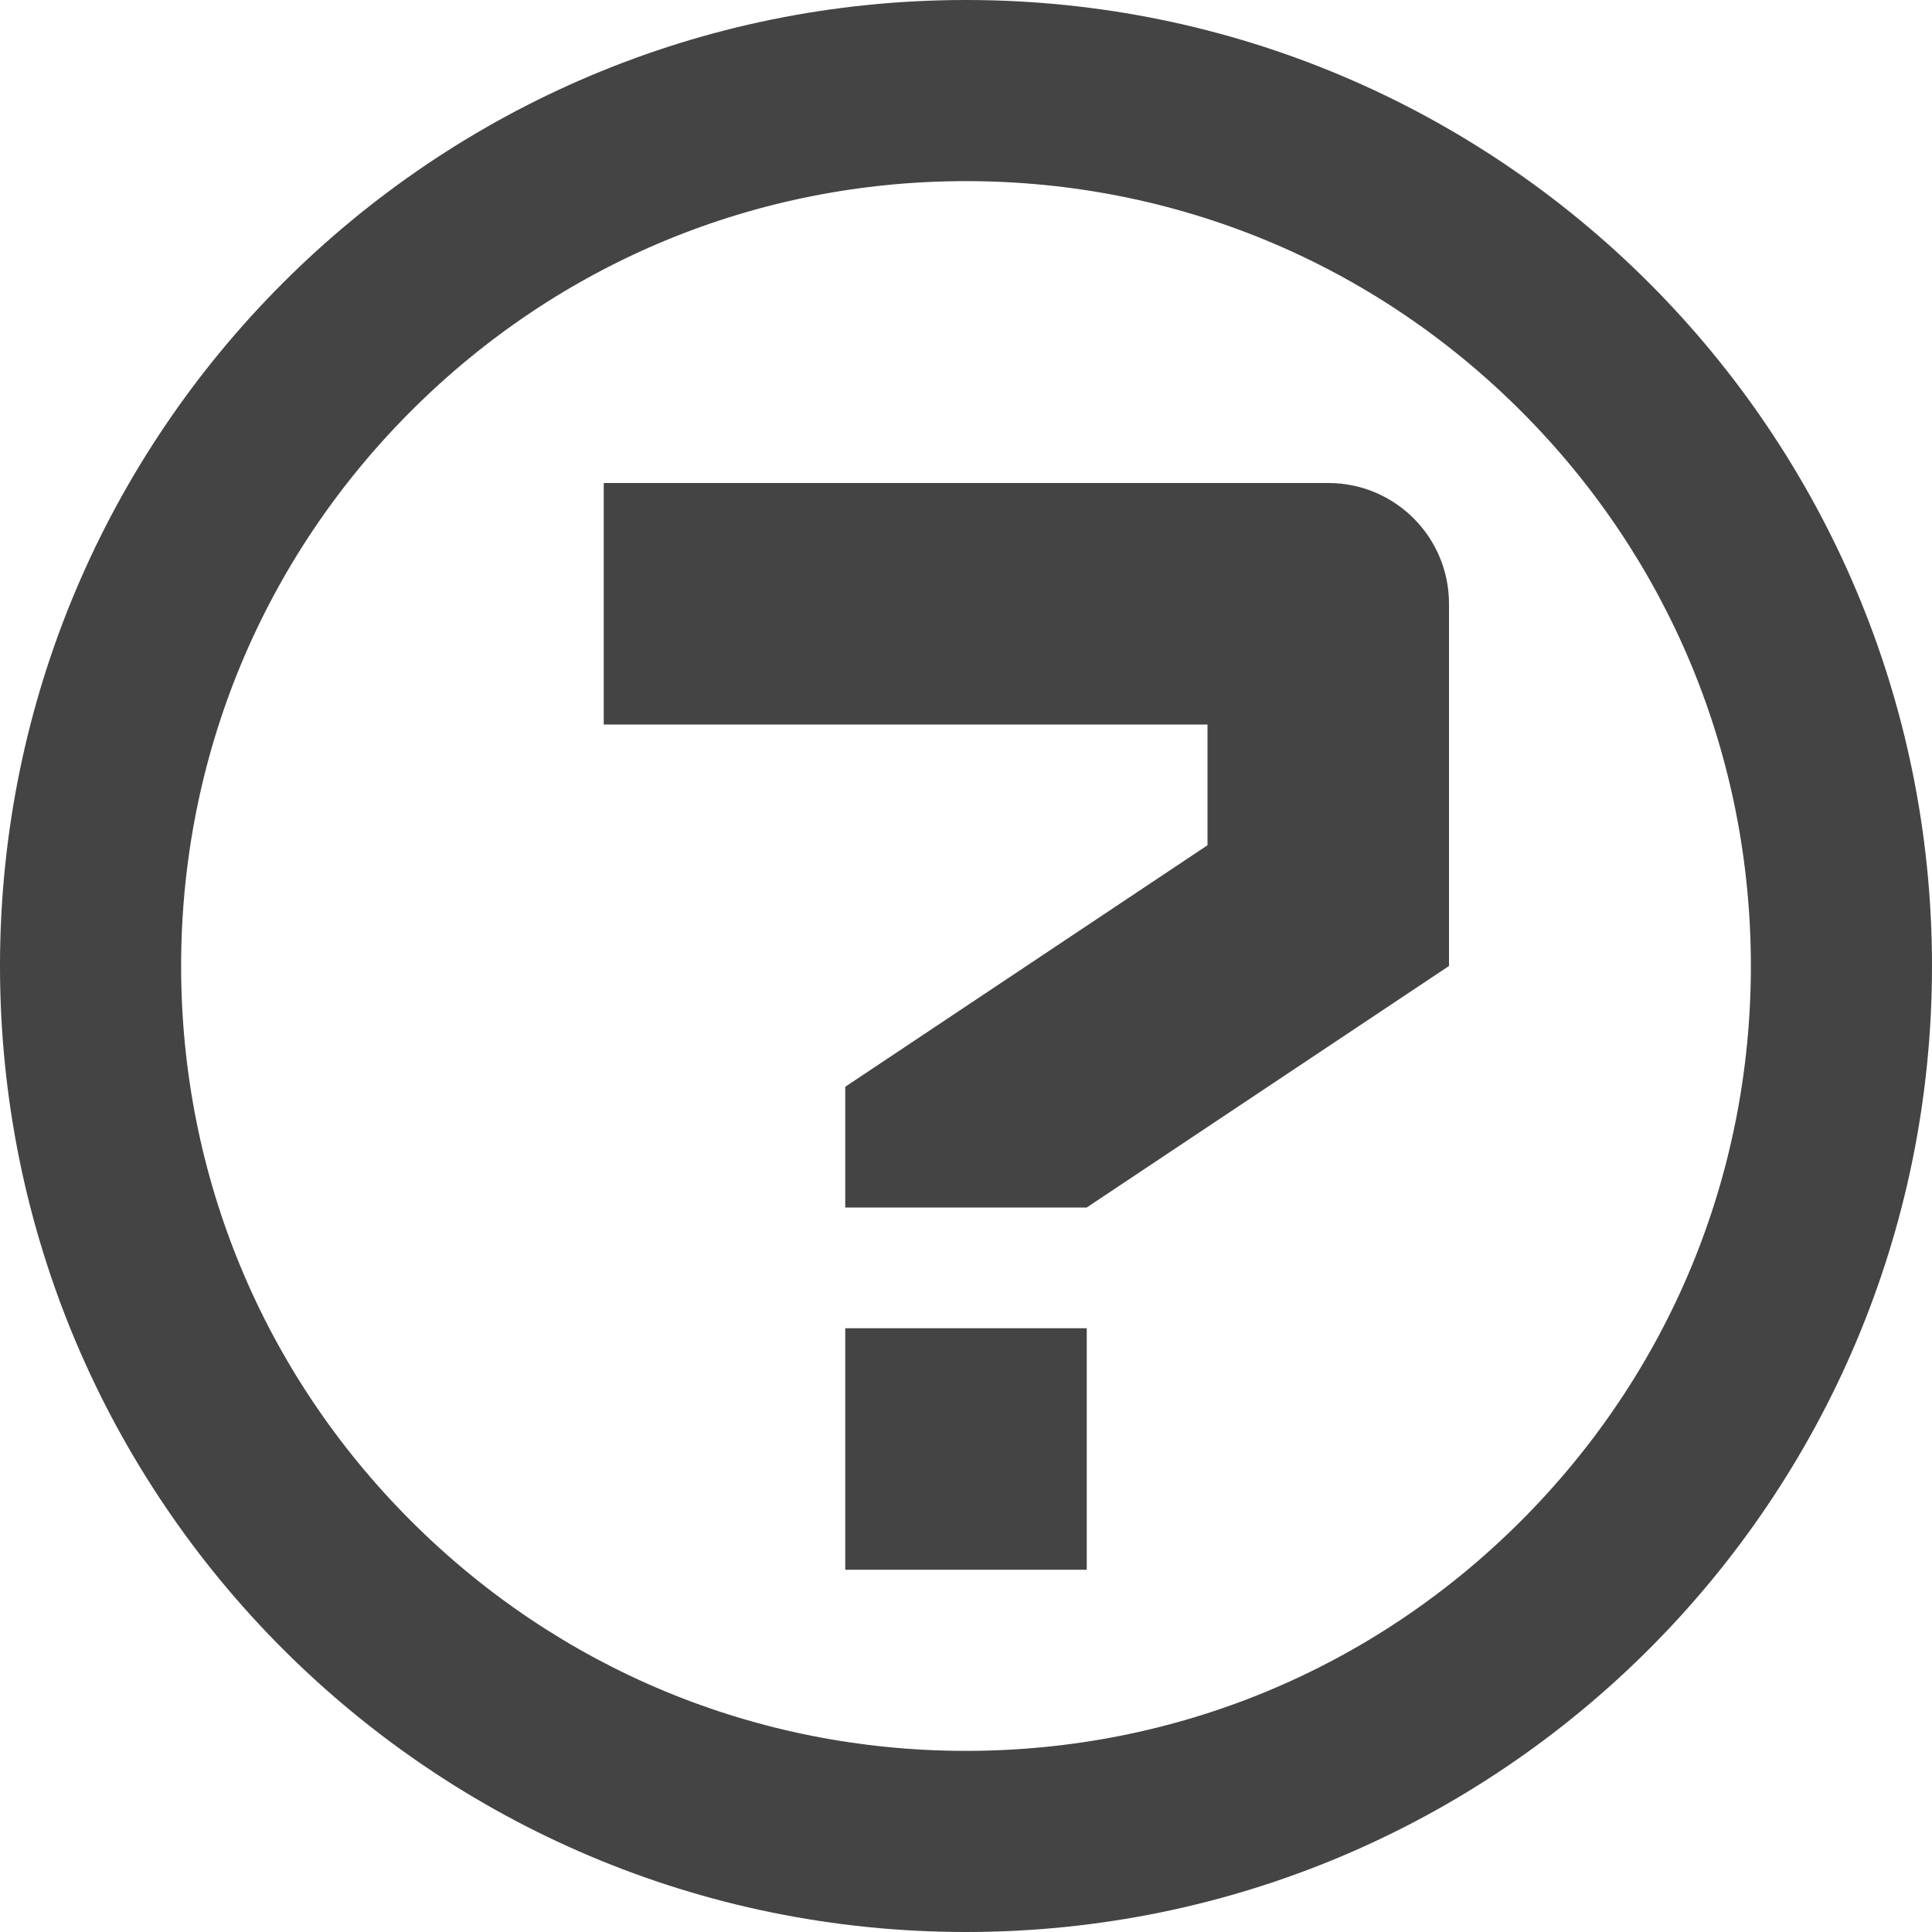
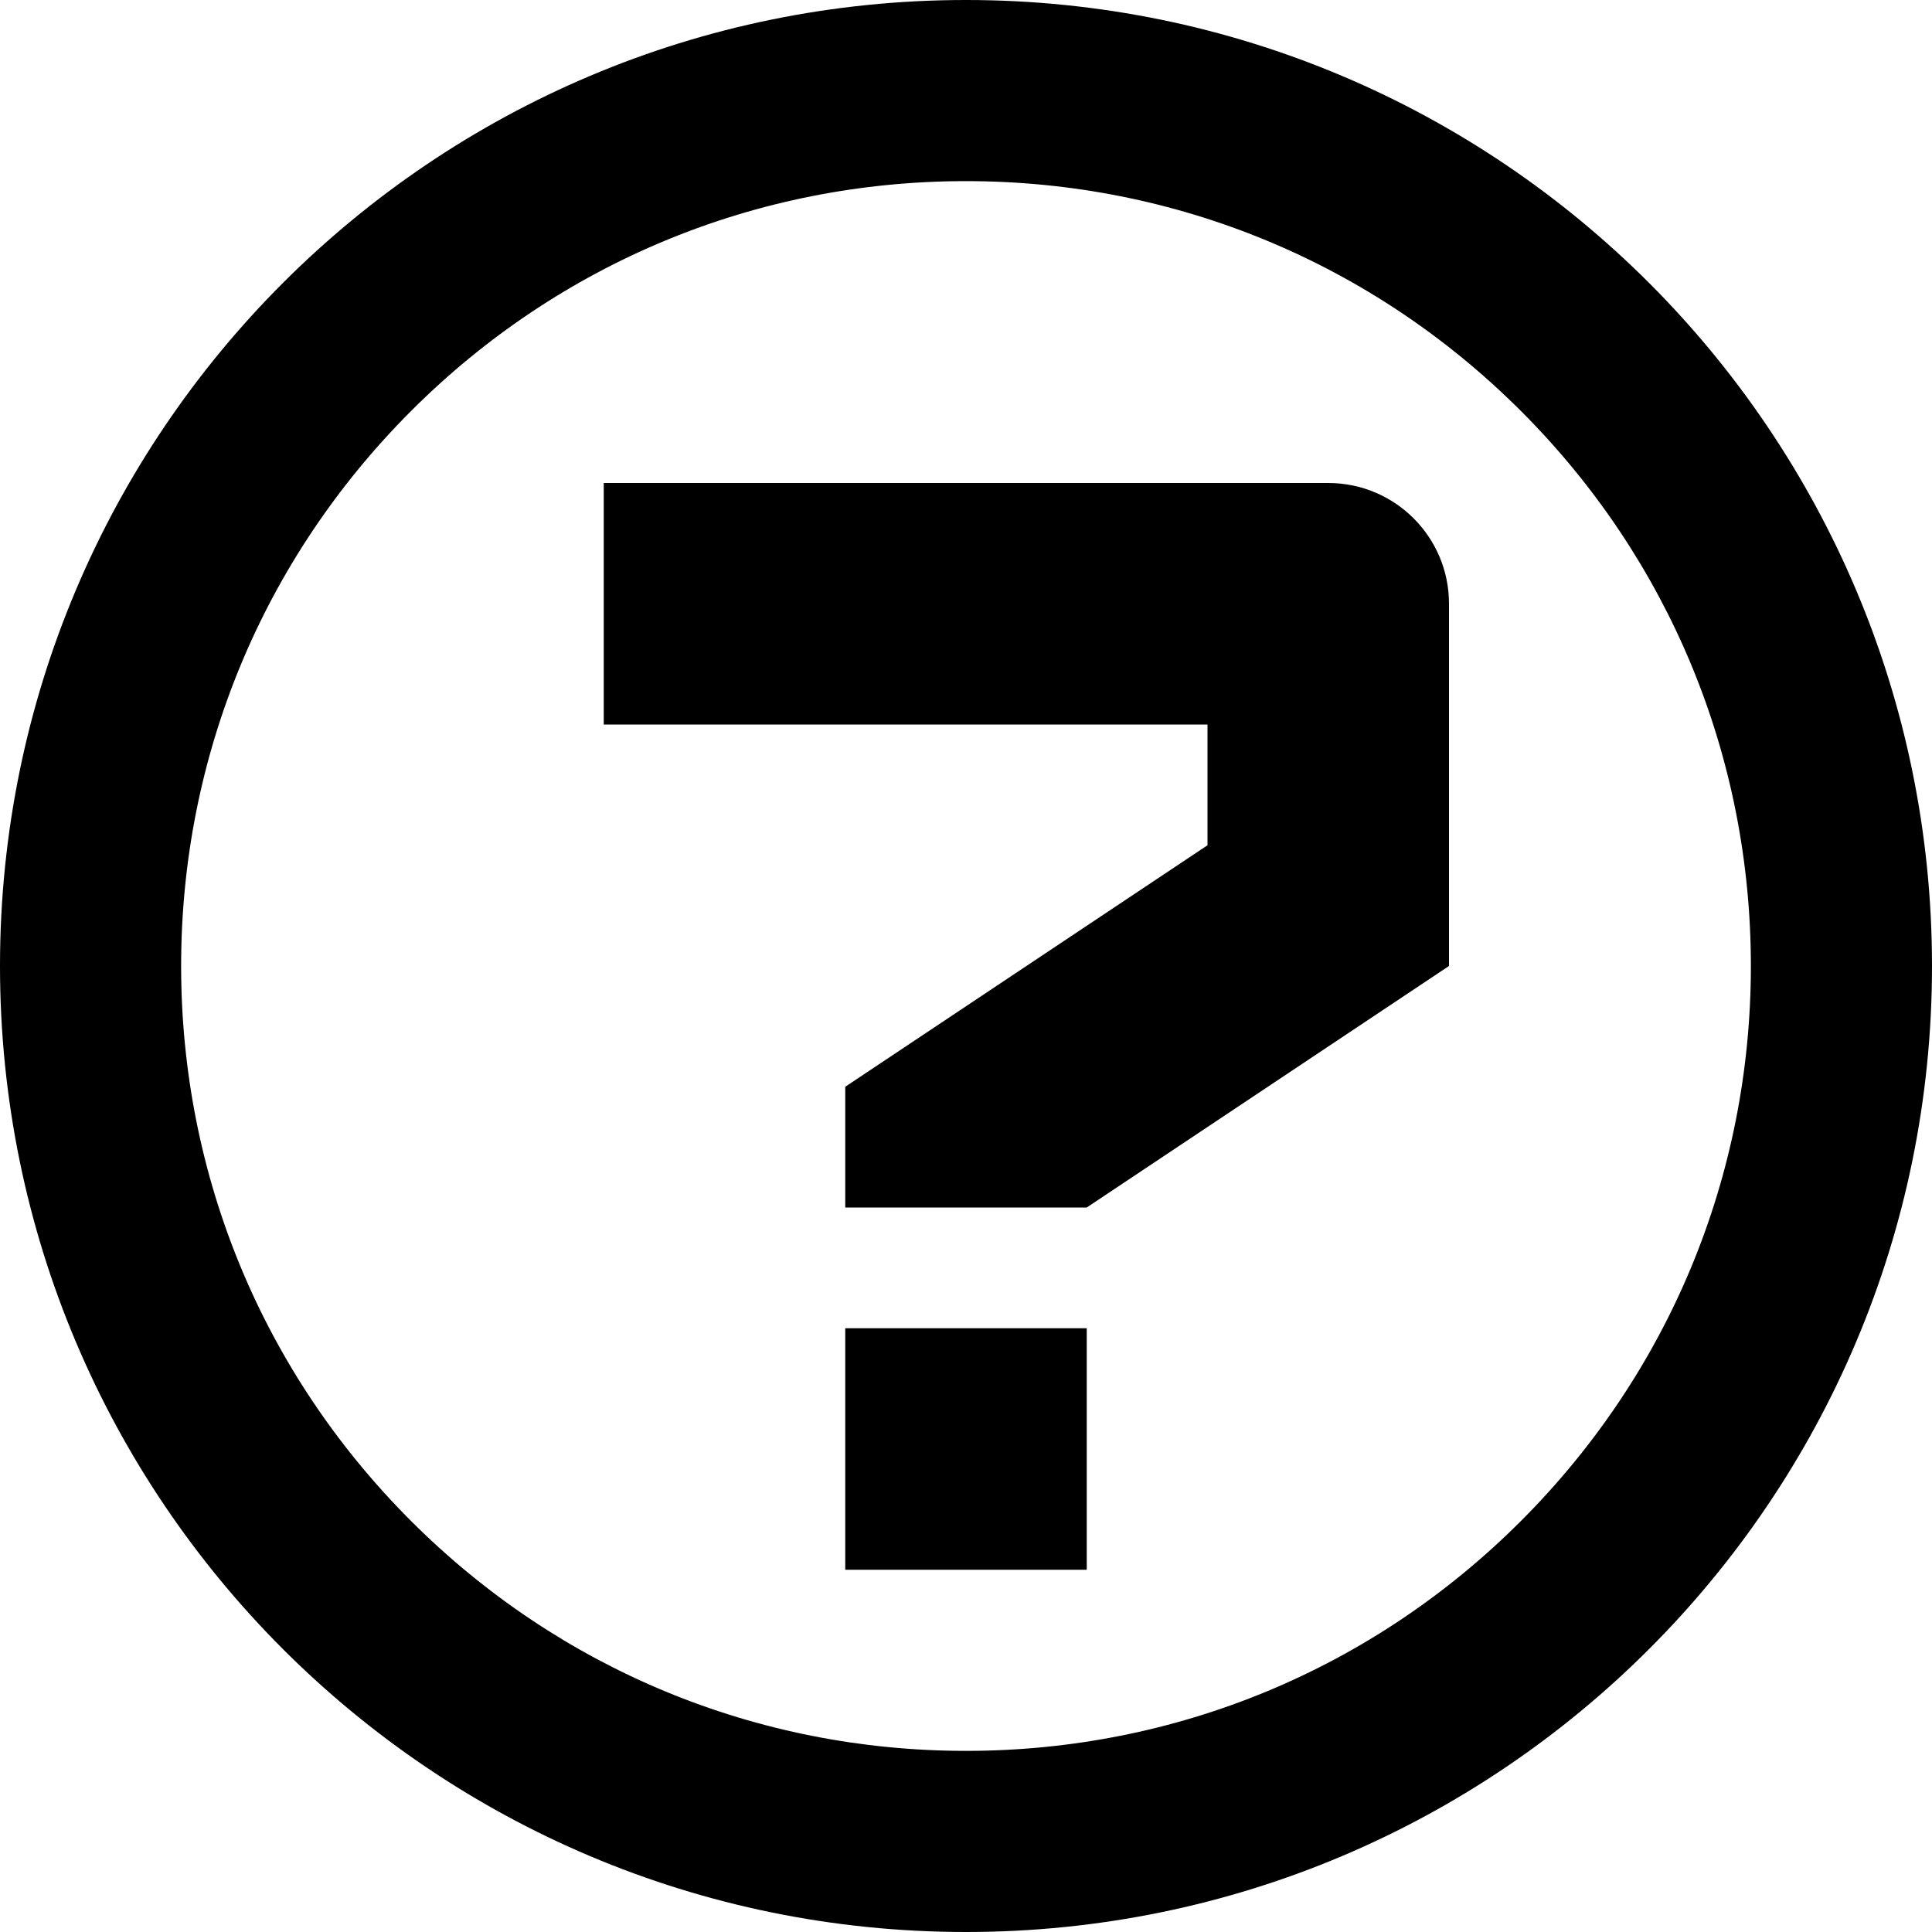
<svg xmlns="http://www.w3.org/2000/svg" version="1.1" width="32" height="32" viewBox="0 0 32 32">
-   <path fill="#444444" d="M14 22h4v4h-4zM22 8c1.105 0 2 0.895 2 2v6l-6 4h-4v-2l6-4v-2h-10v-4h12zM16 3c-3.472 0-6.737 1.352-9.192 3.808s-3.808 5.72-3.808 9.192c0 3.472 1.352 6.737 3.808 9.192s5.72 3.808 9.192 3.808c3.472 0 6.737-1.352 9.192-3.808s3.808-5.72 3.808-9.192c0-3.472-1.352-6.737-3.808-9.192s-5.72-3.808-9.192-3.808zM16 0v0c8.837 0 16 7.163 16 16s-7.163 16-16 16c-8.837 0-16-7.163-16-16s7.163-16 16-16z" />
+   <path d="M14 22h4v4h-4zM22 8c1.105 0 2 0.895 2 2v6l-6 4h-4v-2l6-4v-2h-10v-4h12zM16 3c-3.472 0-6.737 1.352-9.192 3.808s-3.808 5.72-3.808 9.192c0 3.472 1.352 6.737 3.808 9.192s5.72 3.808 9.192 3.808c3.472 0 6.737-1.352 9.192-3.808s3.808-5.72 3.808-9.192c0-3.472-1.352-6.737-3.808-9.192s-5.72-3.808-9.192-3.808zM16 0v0c8.837 0 16 7.163 16 16s-7.163 16-16 16c-8.837 0-16-7.163-16-16s7.163-16 16-16z" />
</svg>
